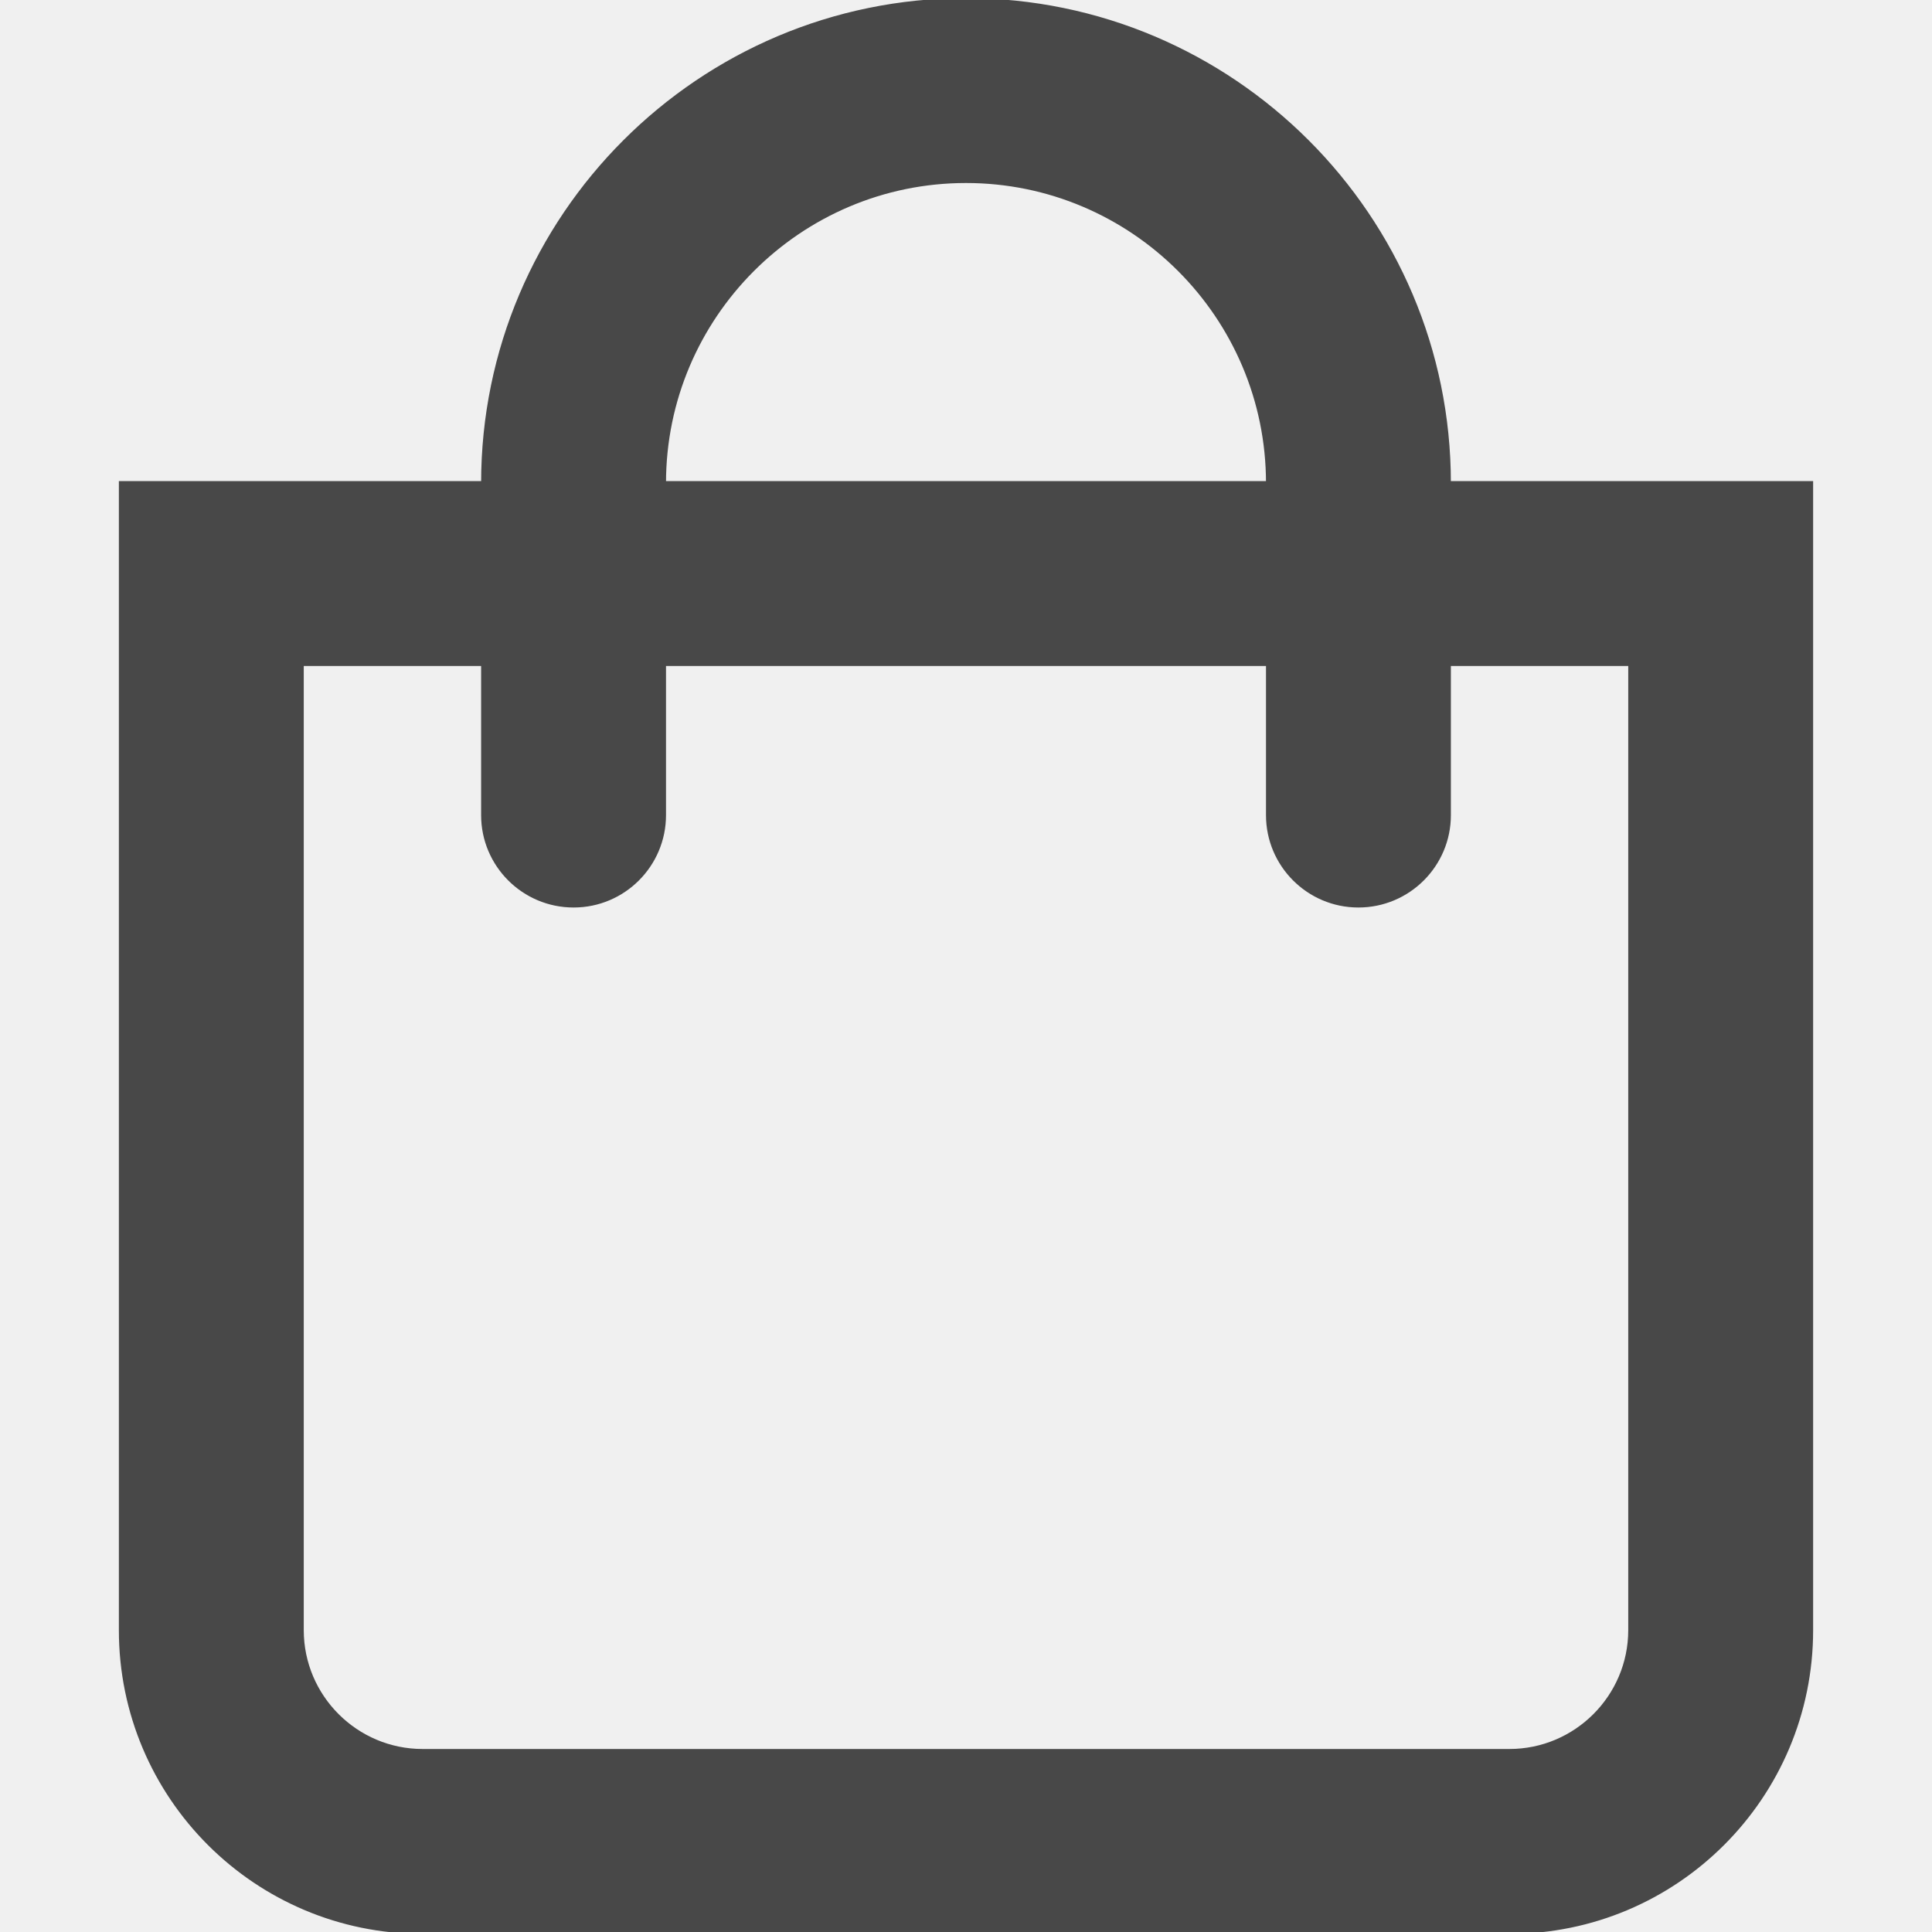
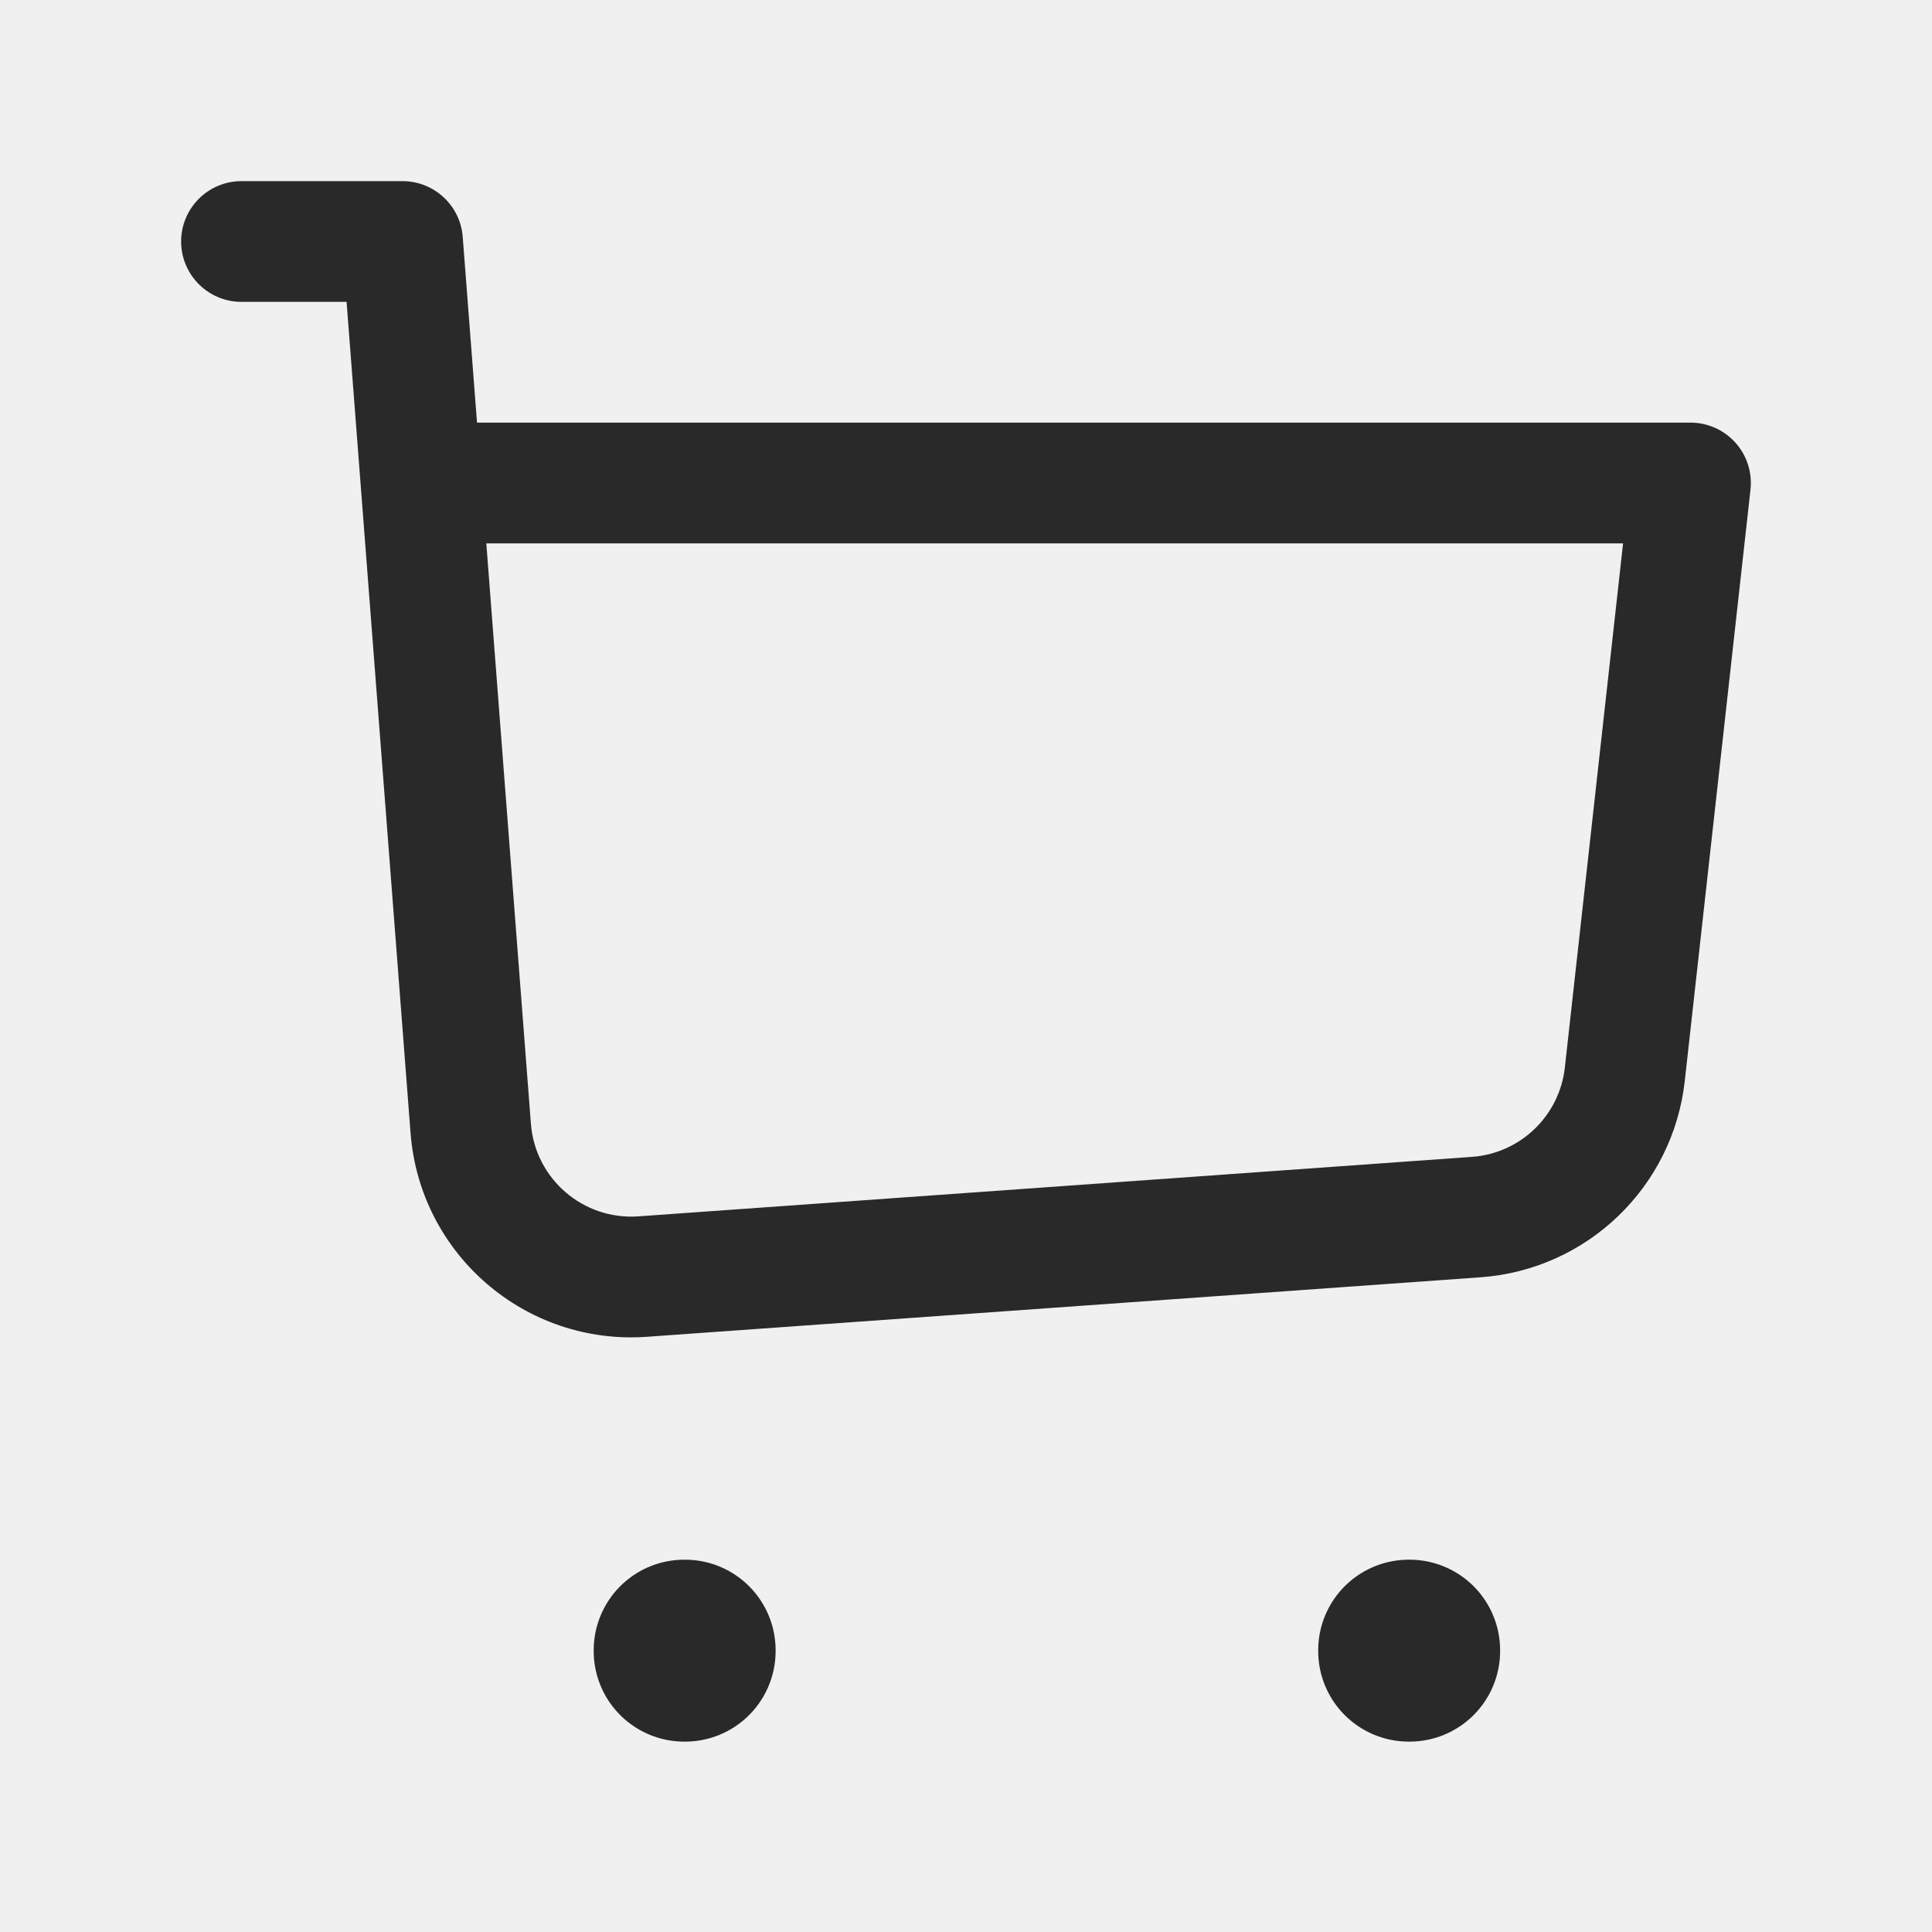
- <svg xmlns="http://www.w3.org/2000/svg" width="20" height="20" viewBox="0 0 20 20" fill="none">
-   <g clip-path="url(#clip0_6_201)">
-     <path d="M15 5C15 2.243 12.757 0 10 0C7.243 0 5 2.243 5 5H1.25V16.875C1.25 18.601 2.649 20 4.375 20H15.625C17.351 20 18.75 18.601 18.75 16.875V5H15ZM10 1.875C11.723 1.875 13.125 3.277 13.125 5H6.875C6.875 3.277 8.277 1.875 10 1.875ZM16.875 16.875C16.875 17.564 16.314 18.125 15.625 18.125H4.375C3.686 18.125 3.125 17.564 3.125 16.875V6.875H5V8.438C5 8.955 5.42 9.375 5.938 9.375C6.455 9.375 6.875 8.955 6.875 8.438V6.875H13.125V8.438C13.125 8.955 13.545 9.375 14.062 9.375C14.58 9.375 15 8.955 15 8.438V6.875H16.875V16.875Z" fill="#484848" stroke="#484848" stroke-width="0.039" />
+ <svg xmlns="http://www.w3.org/2000/svg" width="24" height="24" viewBox="0 0 24 24" fill="none">
+   <g clip-path="url(#clip0_429_9200)">
+     <path d="M3 2.25C2.586 2.25 2.25 2.586 2.25 3C2.25 3.414 2.586 3.75 3 3.75V2.25ZM5 3L5.748 2.942C5.718 2.552 5.392 2.25 5 2.25V3ZM21 6L21.745 6.083C21.769 5.871 21.701 5.659 21.559 5.5C21.417 5.341 21.213 5.25 21 5.25V6ZM5.231 6L4.483 6.058L5.231 6ZM18.339 15.119L18.392 15.867L18.339 15.119ZM7.984 15.858L7.931 15.11L7.984 15.858ZM3 3.75H5V2.25H3V3.75ZM8.037 16.606L18.392 15.867L18.285 14.371L7.931 15.11L8.037 16.606ZM20.929 13.427L21.745 6.083L20.255 5.917L19.439 13.262L20.929 13.427ZM4.252 3.058L4.483 6.058L5.979 5.942L5.748 2.942L4.252 3.058ZM4.483 6.058L5.1 14.074L6.595 13.959L5.979 5.942L4.483 6.058ZM21 5.25H5.231V6.75H21V5.25ZM18.392 15.867C19.716 15.772 20.783 14.746 20.929 13.427L19.439 13.262C19.372 13.861 18.887 14.328 18.285 14.371L18.392 15.867ZM7.931 15.11C7.245 15.159 6.648 14.645 6.595 13.959L5.1 14.074C5.216 15.583 6.528 16.714 8.037 16.606L7.931 15.11Z" fill="#292929" />
+     <rect x="8.5" y="20.5" width="0.01" height="0.01" stroke="#292929" stroke-width="2.25" stroke-linejoin="round" />
+     <rect x="17.5" y="20.5" width="0.01" height="0.01" stroke="#292929" stroke-width="2.25" stroke-linejoin="round" />
  </g>
  <defs>
-     <clipPath id="clip0_6_201">
-       <rect width="20" height="20" fill="white" />
+     <clipPath id="clip0_429_9200">
+       <rect width="24" height="24" fill="white" />
    </clipPath>
  </defs>
</svg>
